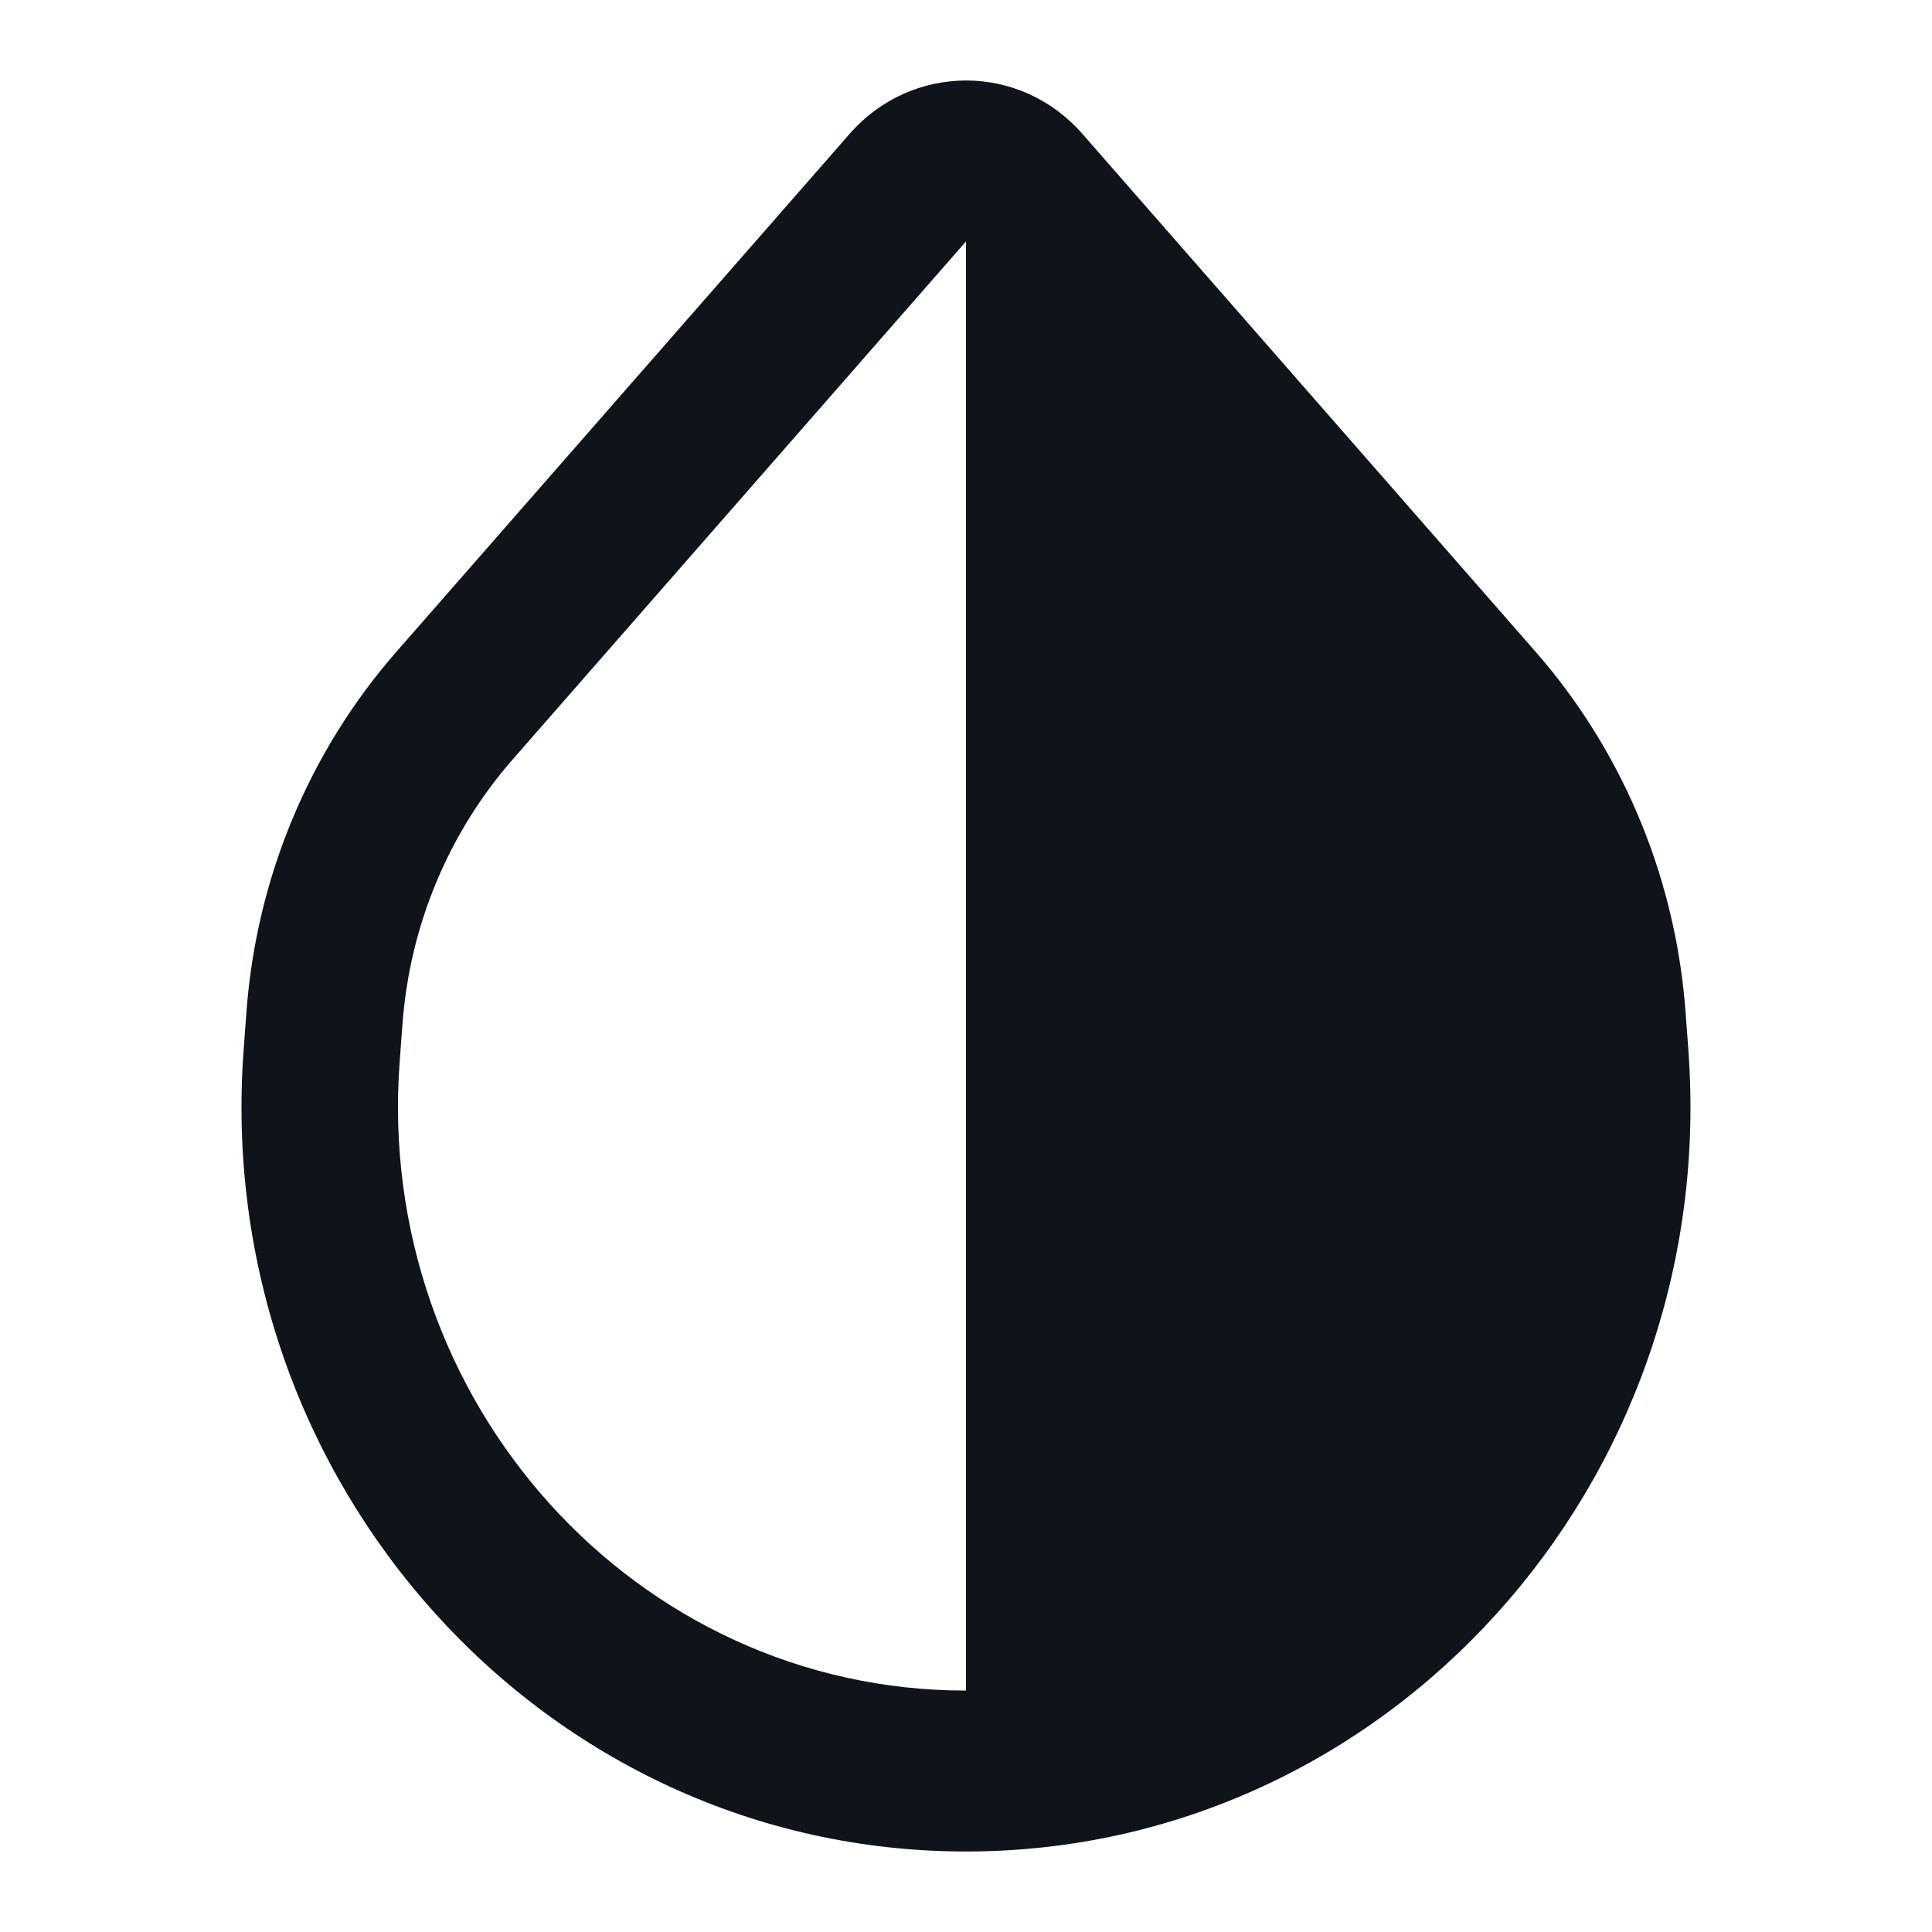
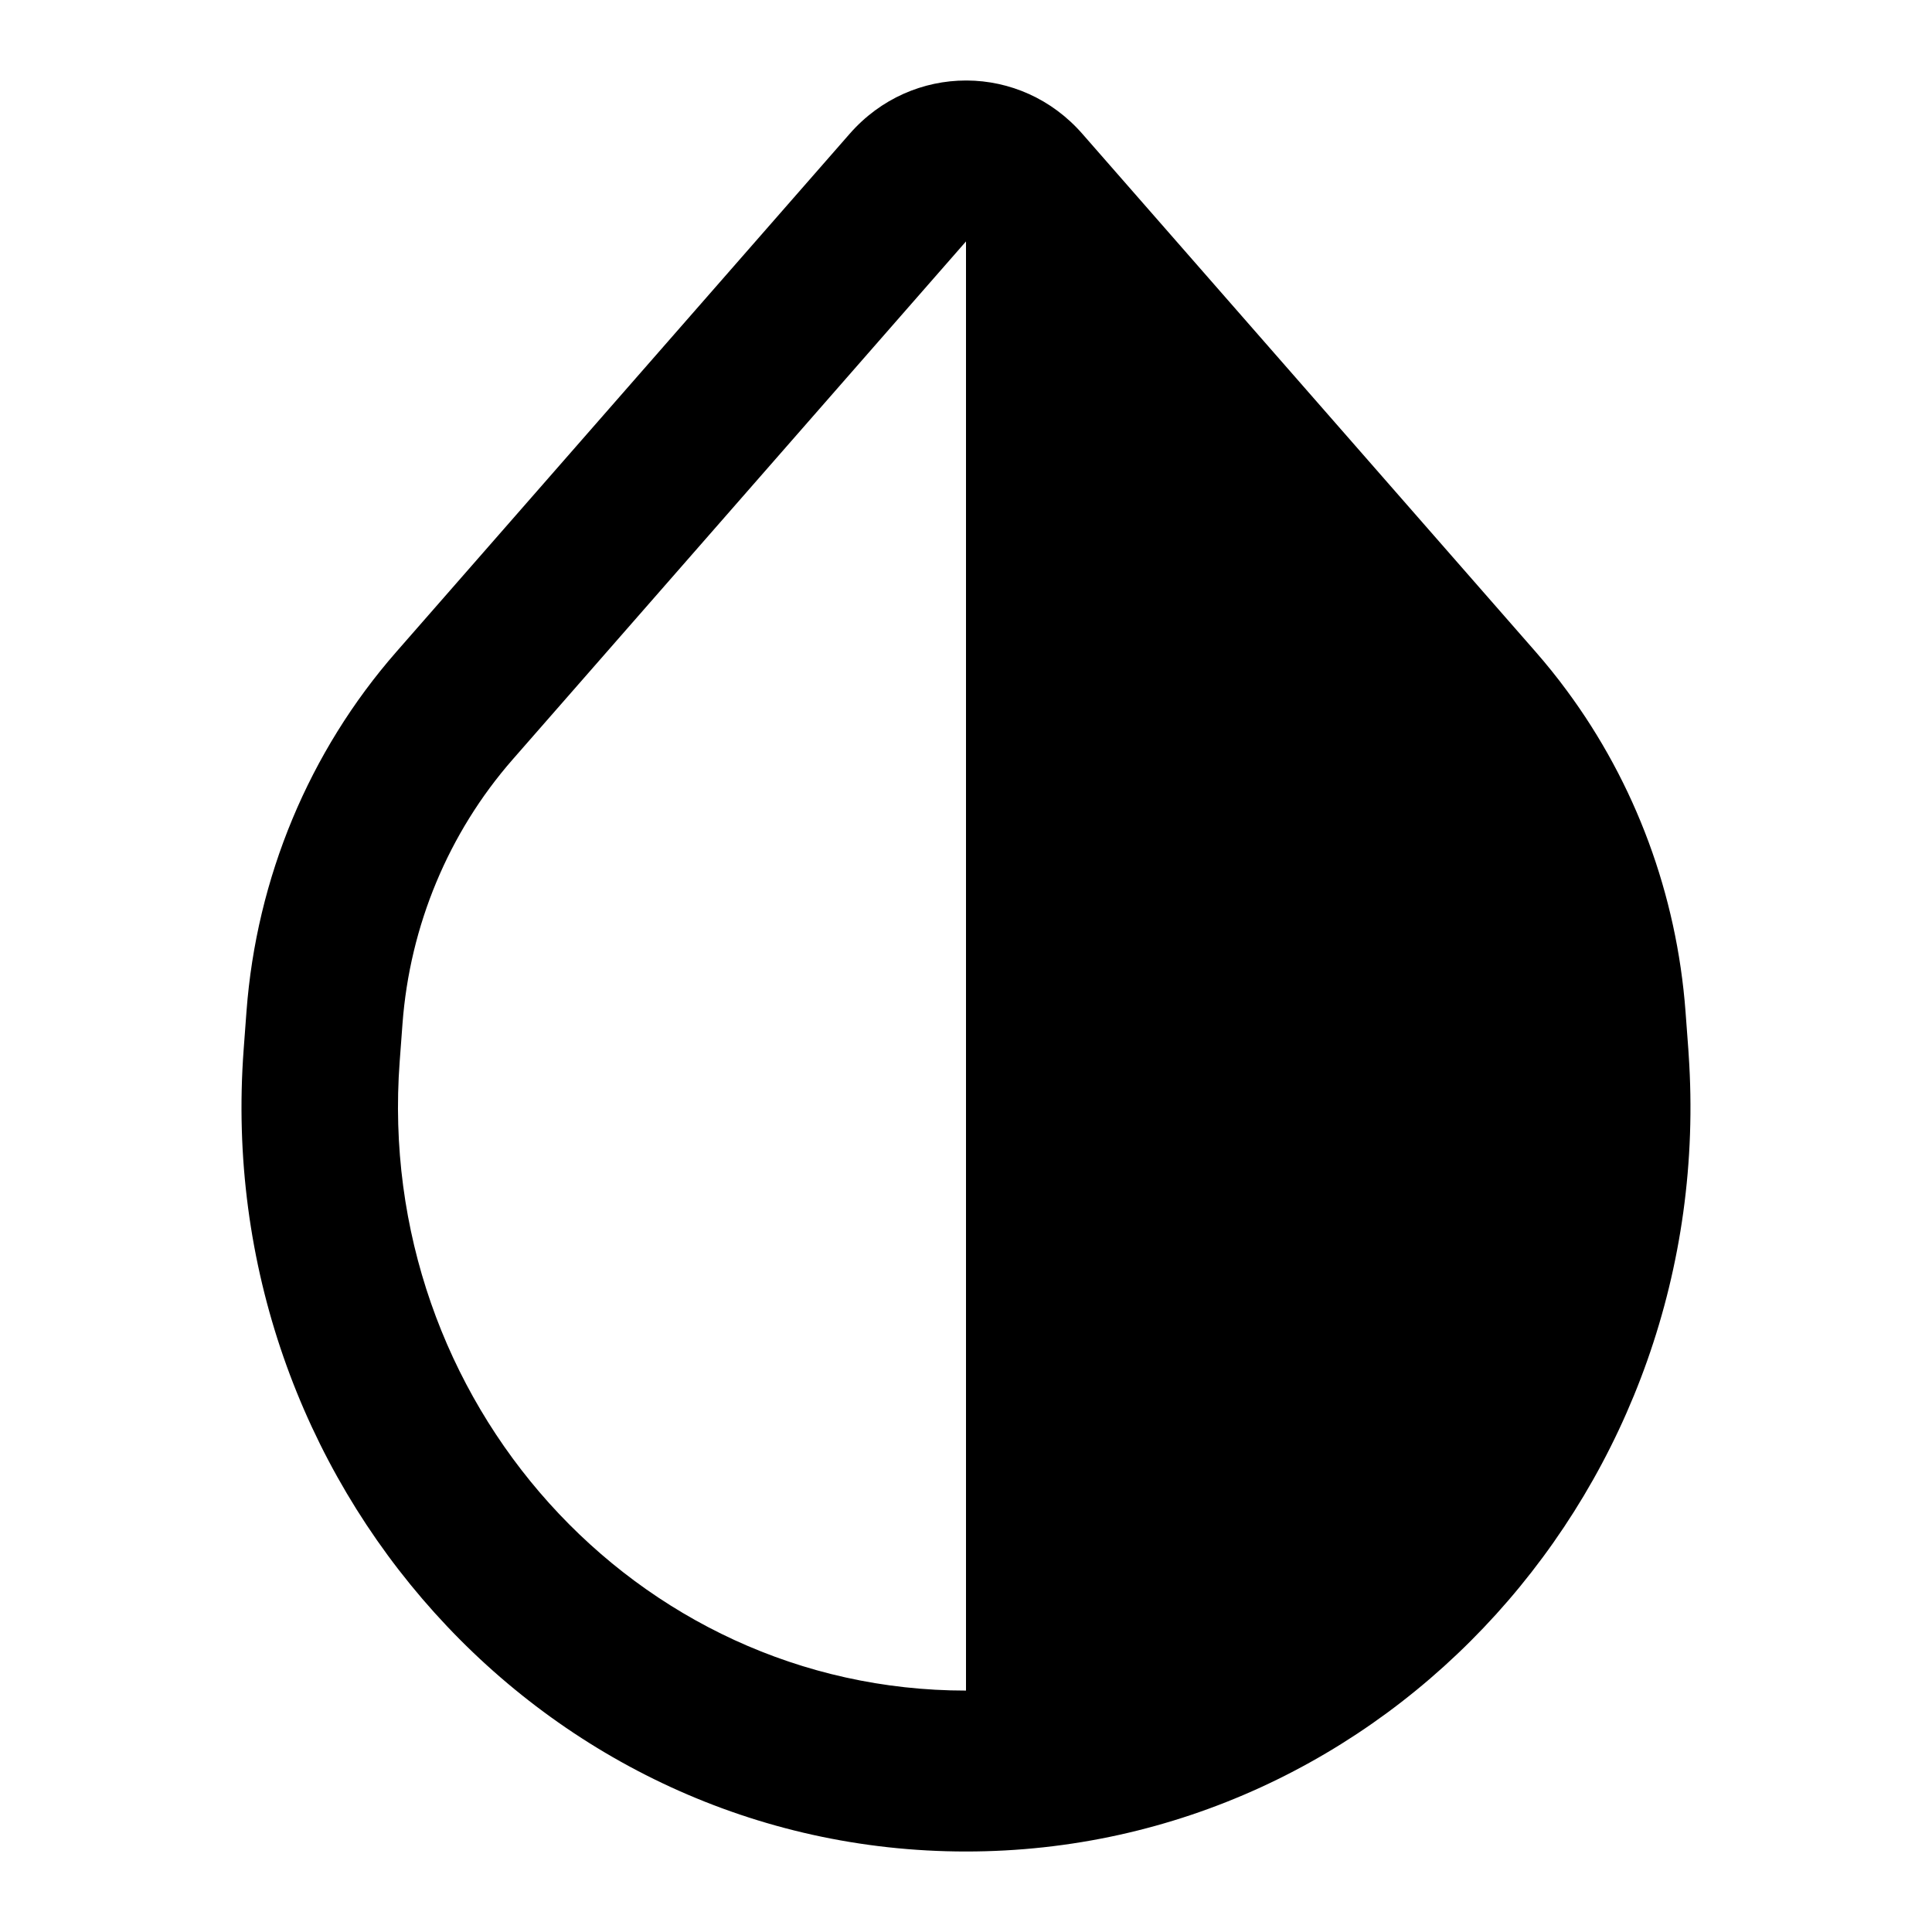
<svg xmlns="http://www.w3.org/2000/svg" width="24" height="24" viewBox="0 0 24 24" fill="none">
-   <path fill-rule="evenodd" clip-rule="evenodd" d="M12 23C6.758 23 2.625 18.41 3.027 13.034L3.062 12.564C3.186 10.905 3.84 9.336 4.922 8.099L10.555 1.662C10.941 1.221 11.471 1 12 1C12.004 1 12.008 1 12.012 1C12.538 1.003 13.062 1.224 13.445 1.662L19.078 8.099C19.213 8.254 19.342 8.413 19.463 8.578C20.315 9.729 20.829 11.113 20.938 12.564L20.973 13.034C20.974 13.055 20.976 13.076 20.977 13.097C21.343 18.446 17.222 23 12 23ZM12 21.001C7.89 21.001 4.65 17.402 4.965 13.187L5 12.717C5.091 11.499 5.572 10.345 6.367 9.436L12 2.999V21.001Z" fill="#0F131A" />
+   <path fill-rule="evenodd" clip-rule="evenodd" d="M12 23C6.758 23 2.625 18.41 3.027 13.034L3.062 12.564C3.186 10.905 3.84 9.336 4.922 8.099L10.555 1.662C10.941 1.221 11.471 1 12 1C12.004 1 12.008 1 12.012 1C12.538 1.003 13.062 1.224 13.445 1.662L19.078 8.099C19.213 8.254 19.342 8.413 19.463 8.578C20.315 9.729 20.829 11.113 20.938 12.564L20.973 13.034C20.974 13.055 20.976 13.076 20.977 13.097C21.343 18.446 17.222 23 12 23ZM12 21.001C7.89 21.001 4.65 17.402 4.965 13.187L5 12.717C5.091 11.499 5.572 10.345 6.367 9.436L12 2.999V21.001Z" fill="currentColor" />
</svg>
